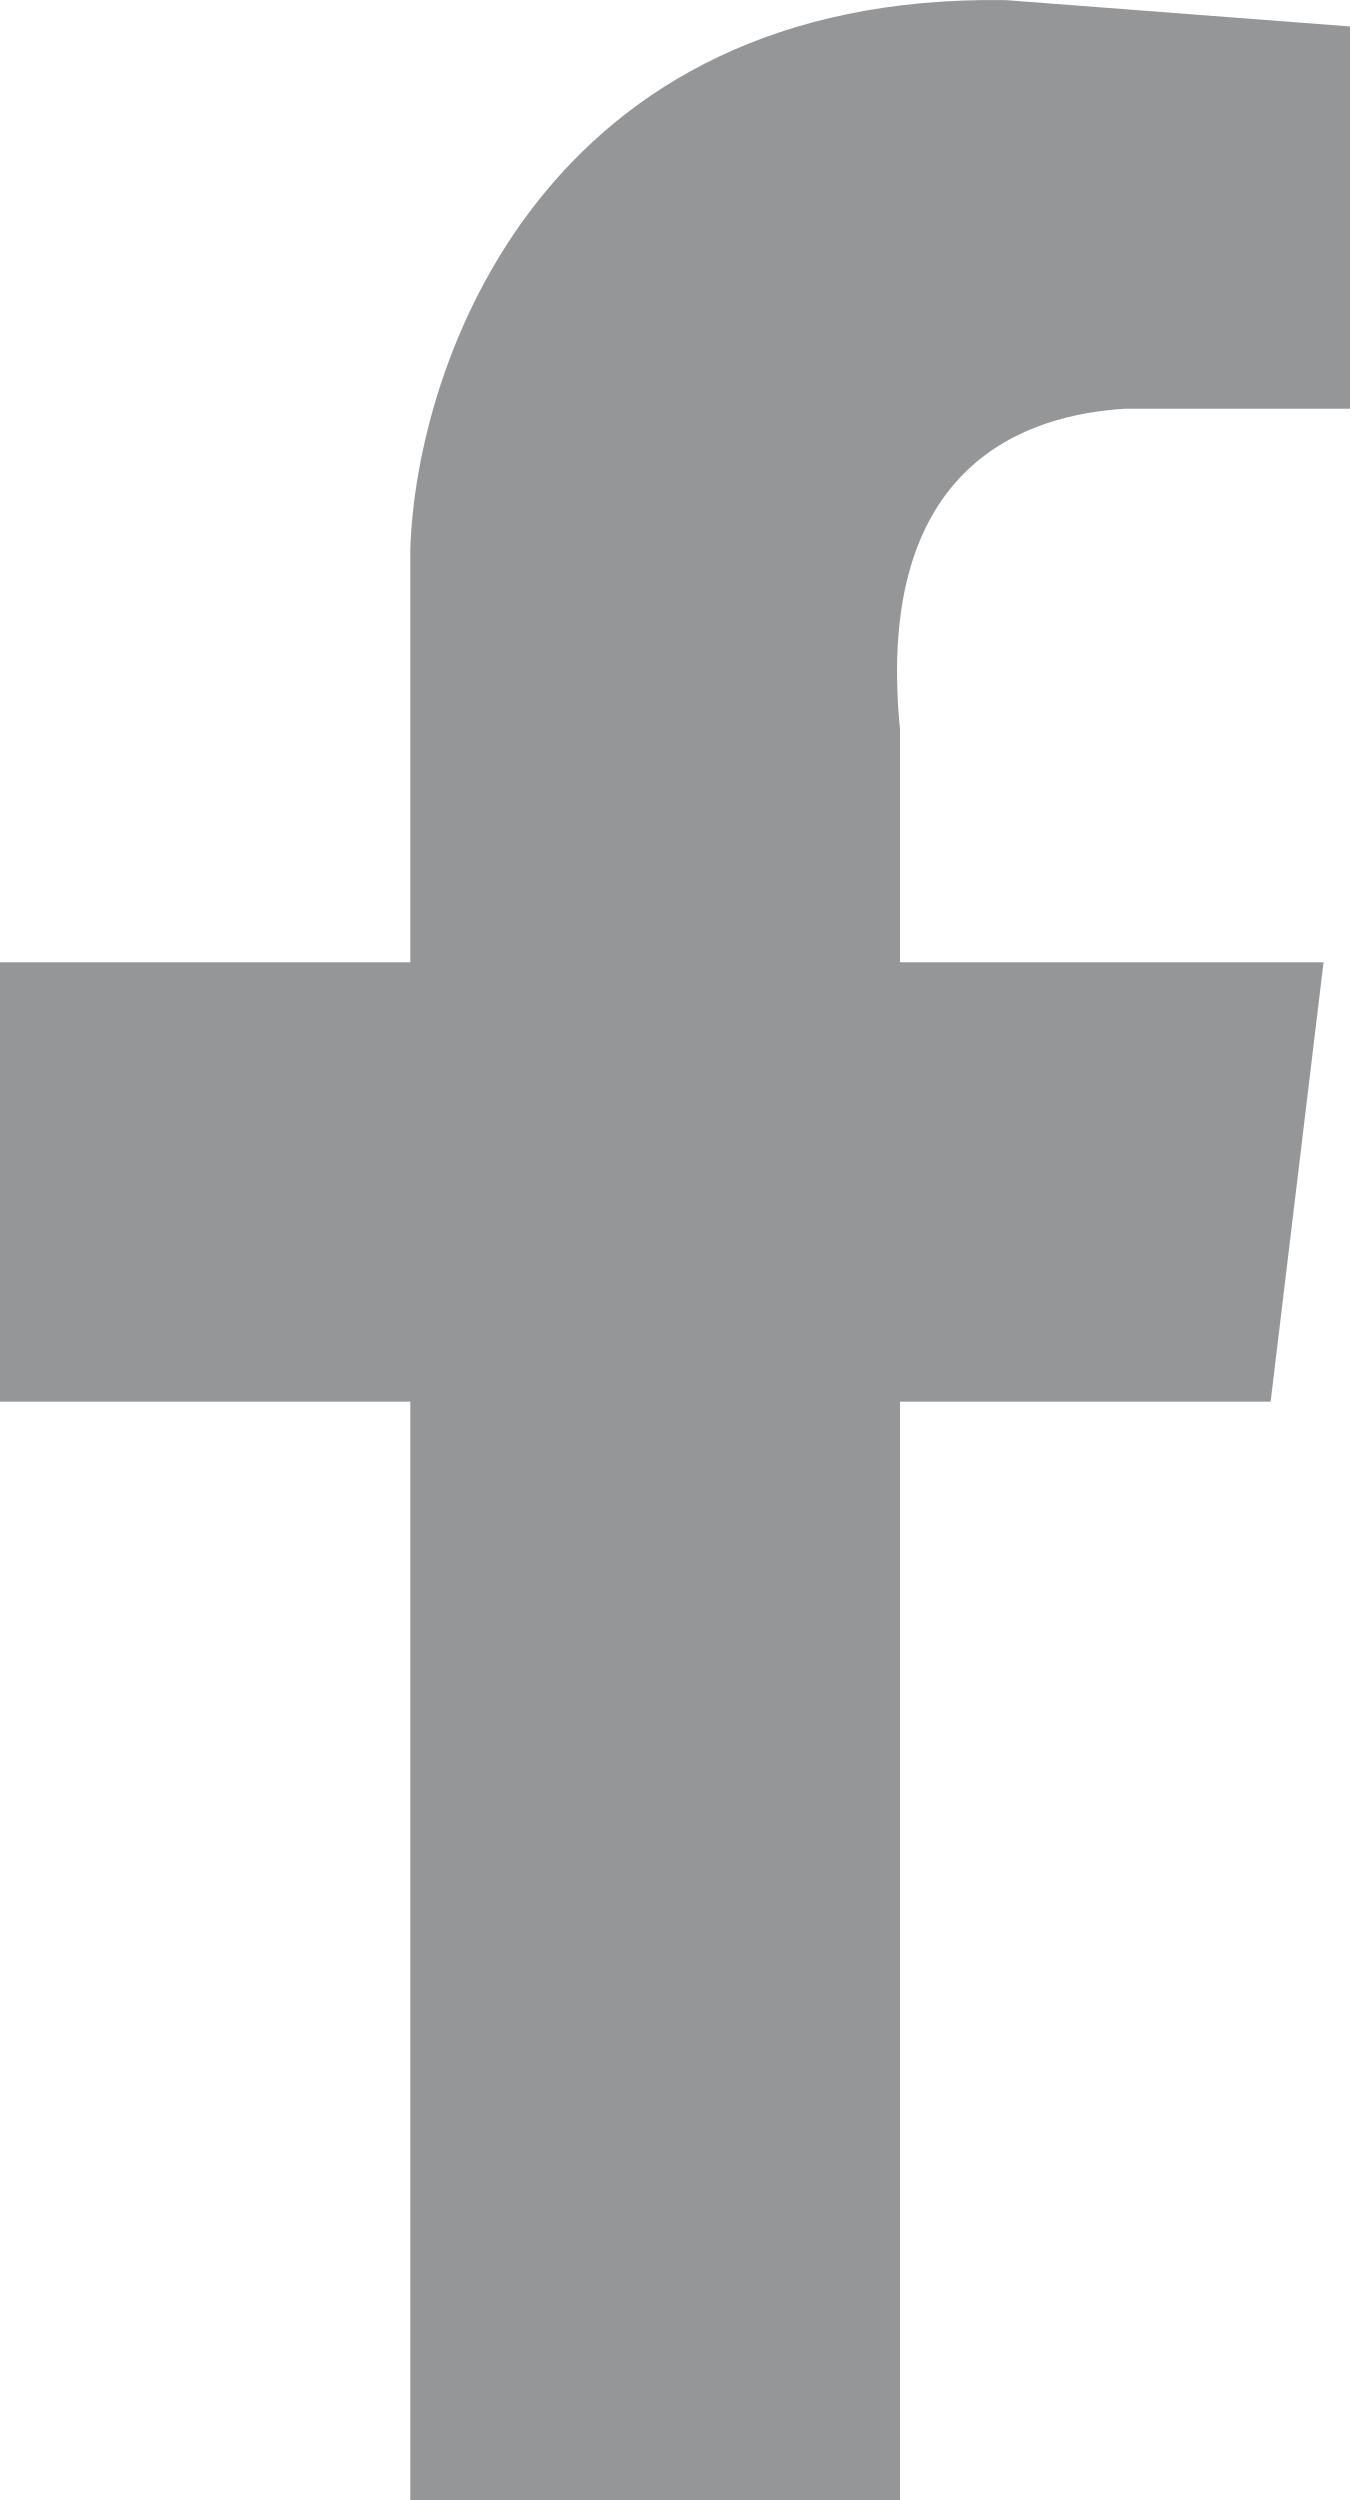
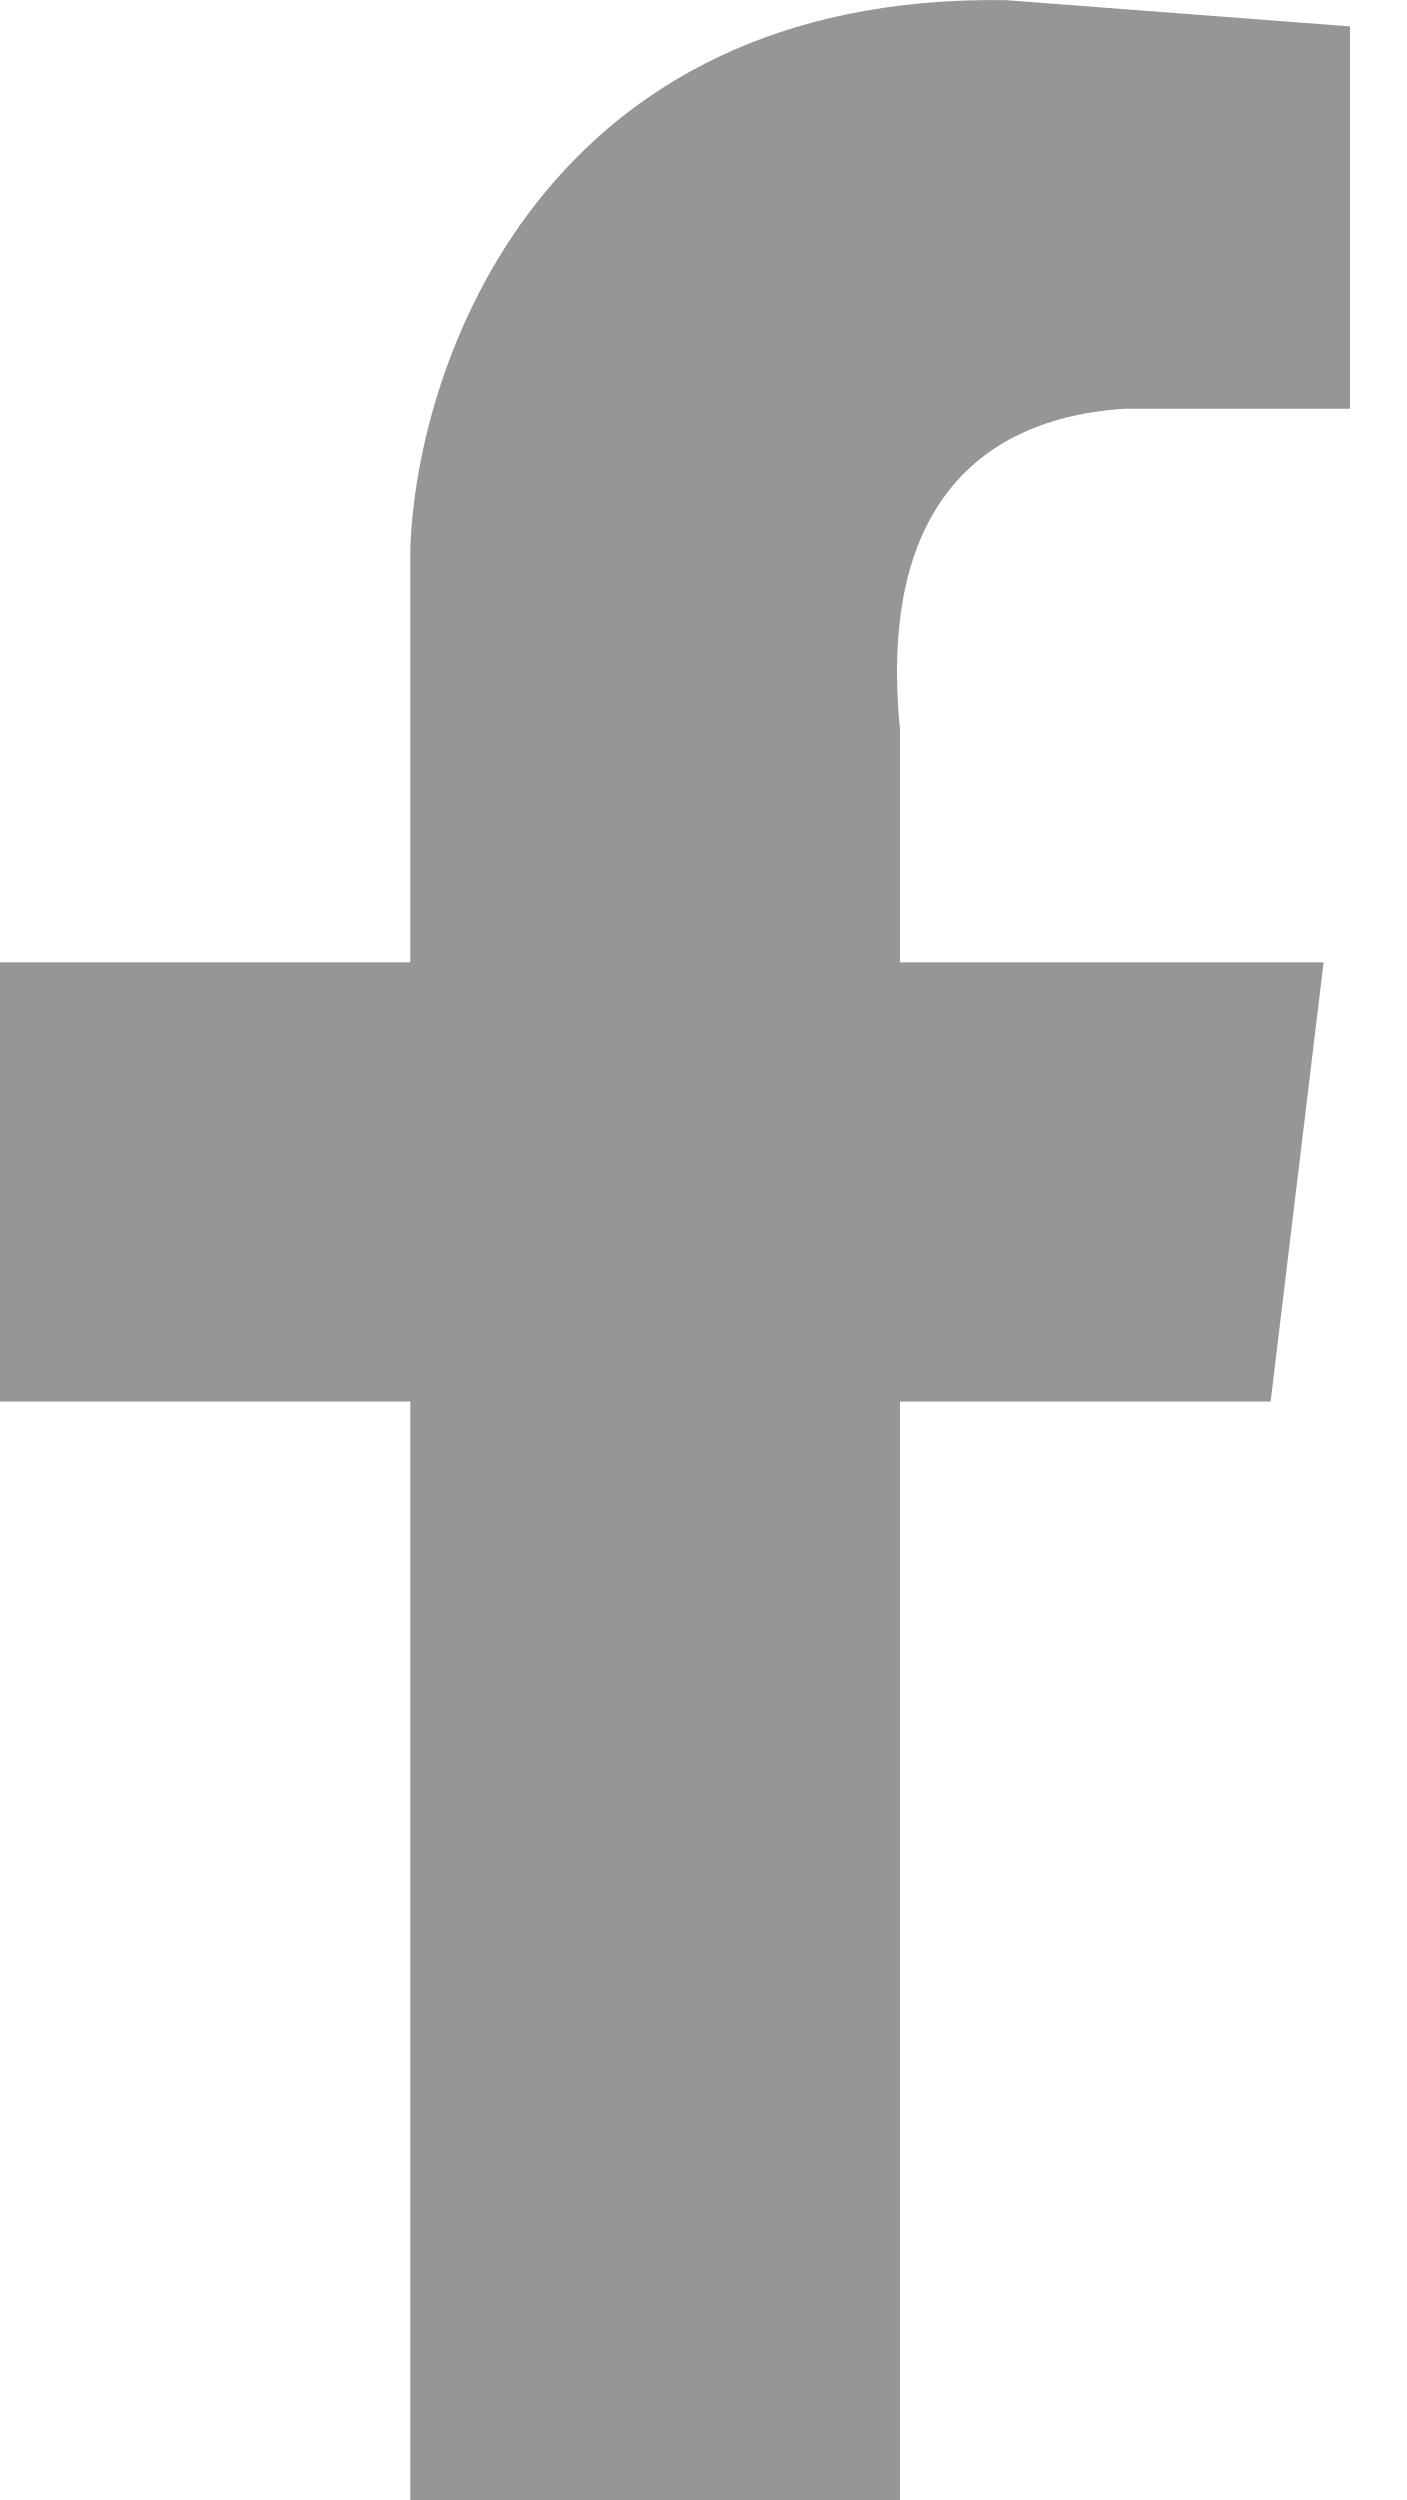
- <svg xmlns="http://www.w3.org/2000/svg" width="13" height="24" viewBox="0 0 13 24" fill="none">
-   <path d="M3.939 9.238H0V13.456H3.939V24H8.64V13.456H12.198L12.706 9.238H8.64V7.002C8.386 4.429 9.882 3.98 10.8 3.924H12.96V0.254L9.656 0.001C5.218 -0.067 3.995 3.488 3.939 5.273V9.238Z" fill="#959698" />
+ <svg xmlns="http://www.w3.org/2000/svg" width="9" height="16" viewBox="0 0 9 16" fill="none">
+   <path d="M2.626 6.159H0V8.97H2.626V16H5.76V8.97H8.132L8.471 6.159H5.76V4.668C5.591 2.952 6.588 2.653 7.2 2.616H8.64V0.169L6.438 0.001C3.479 -0.044 2.664 2.325 2.626 3.515V6.159Z" fill="#959698" />
</svg>
